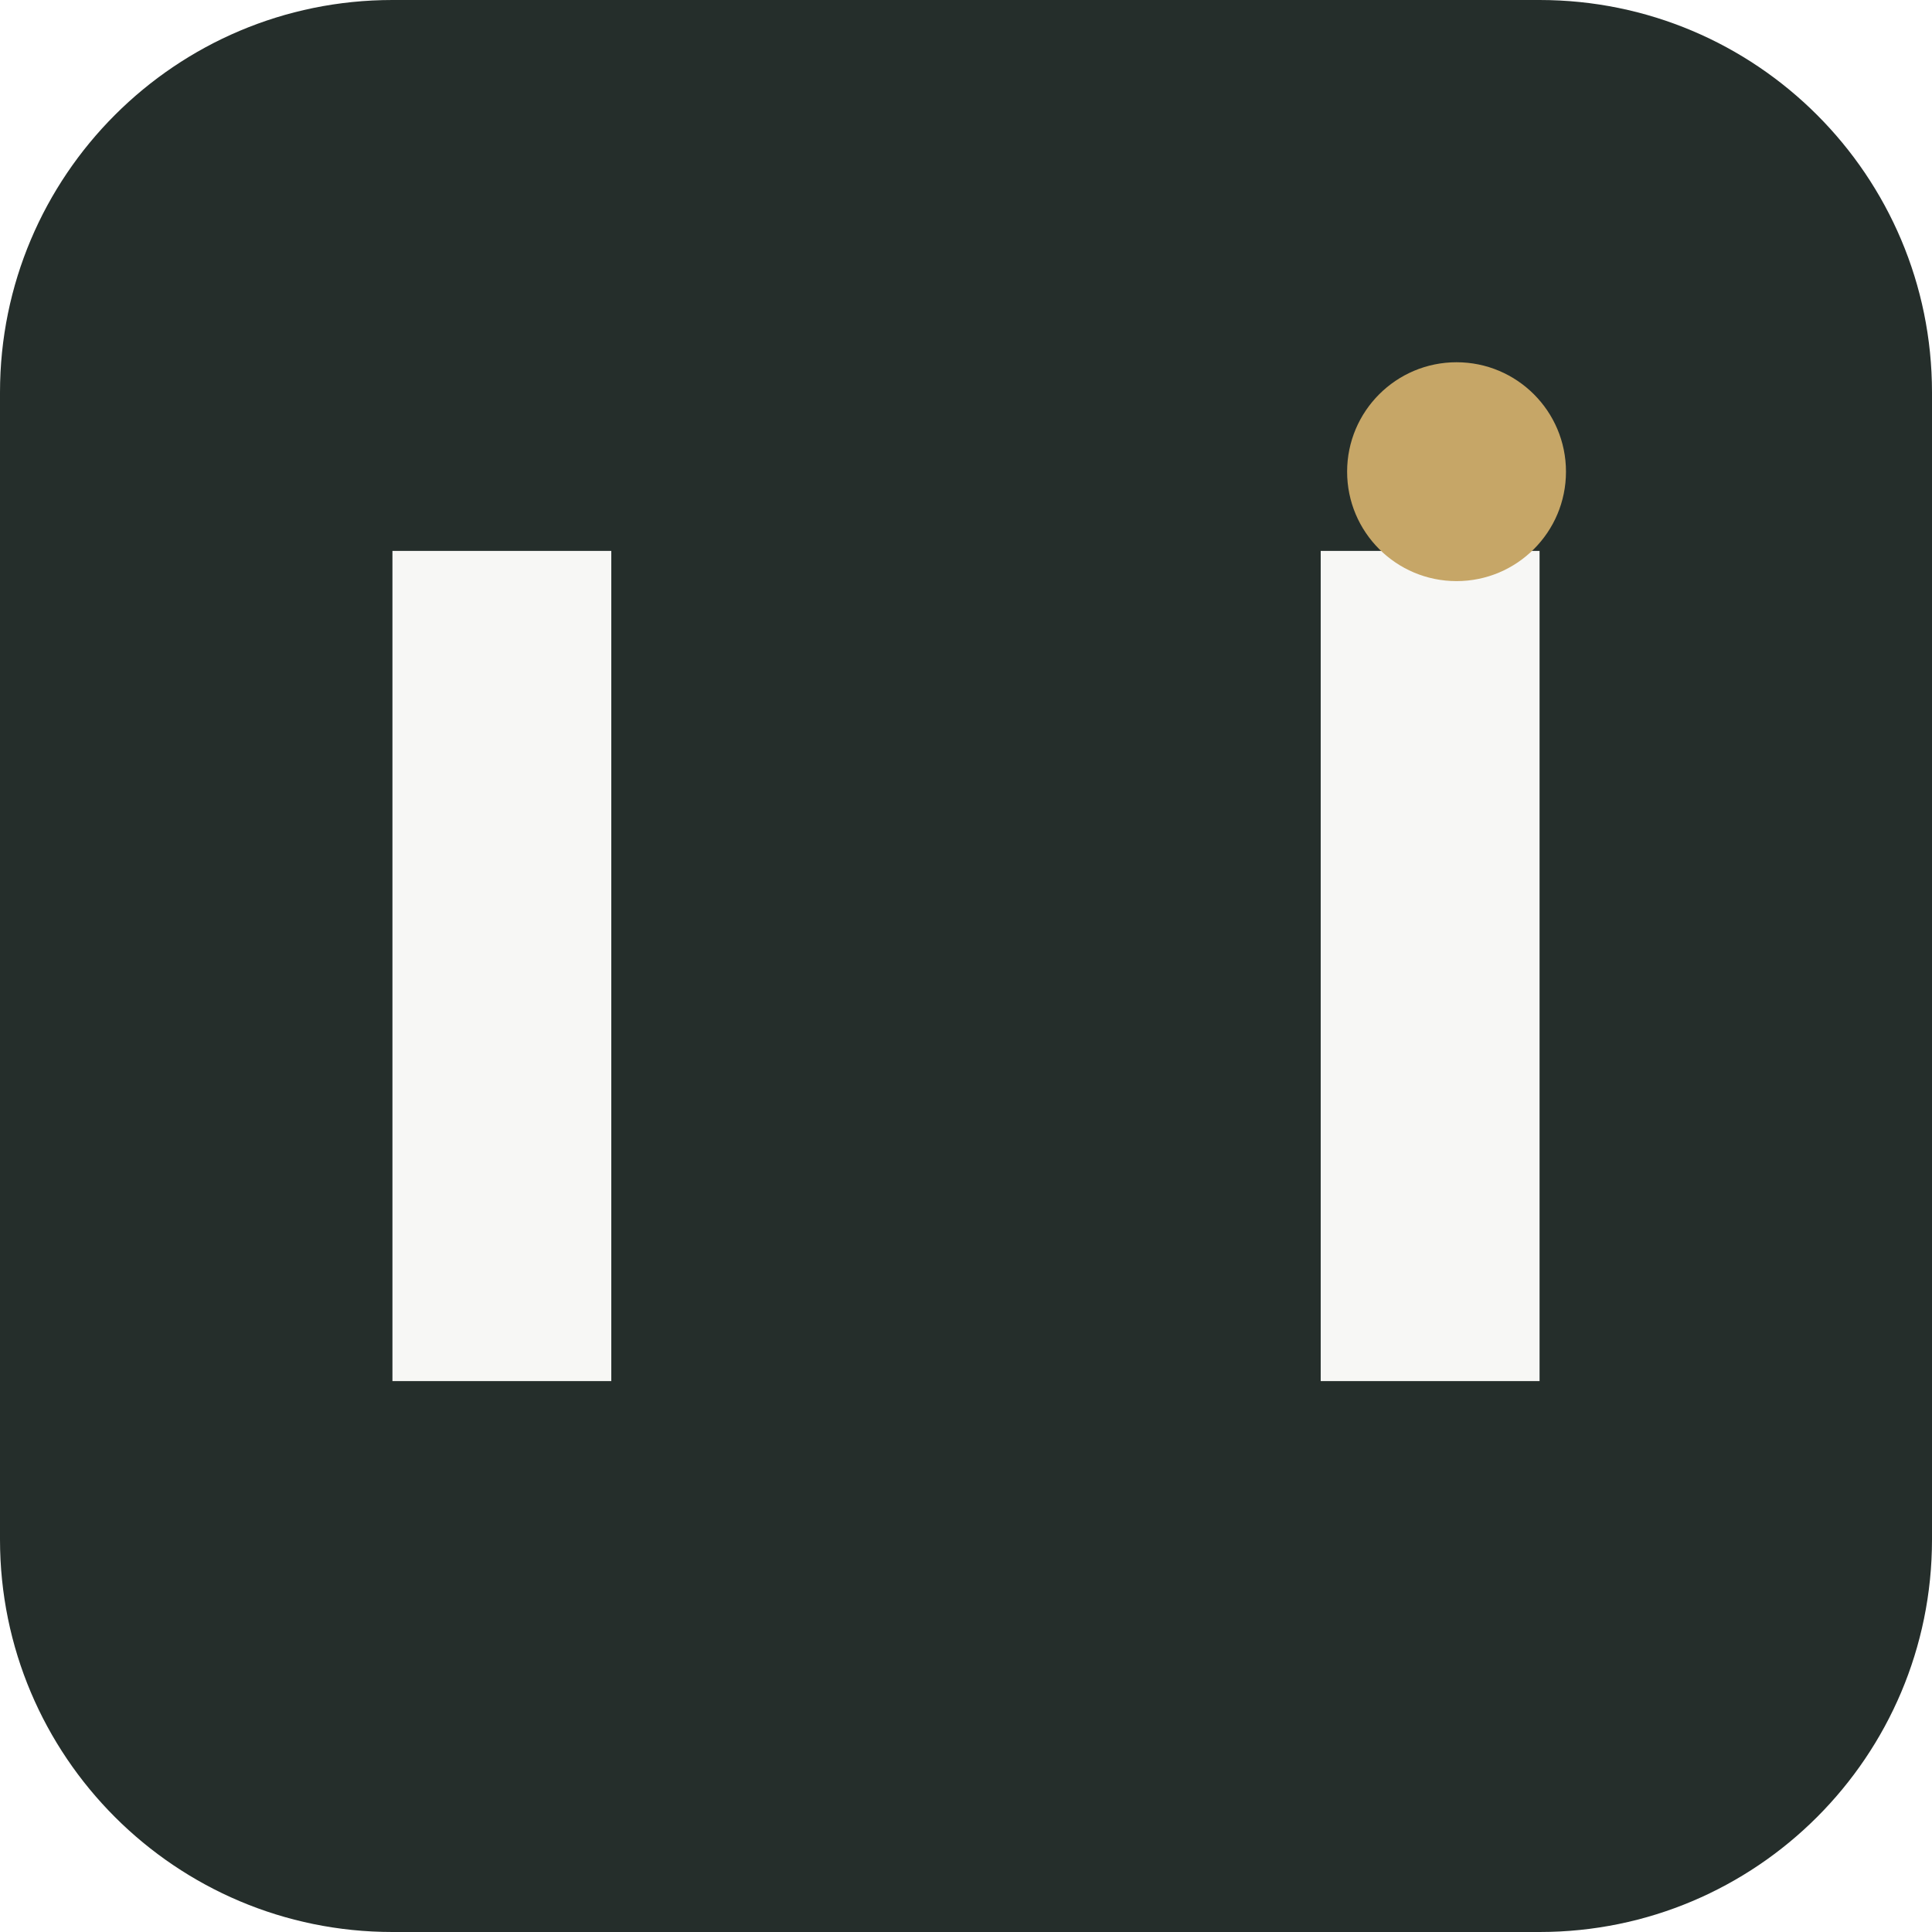
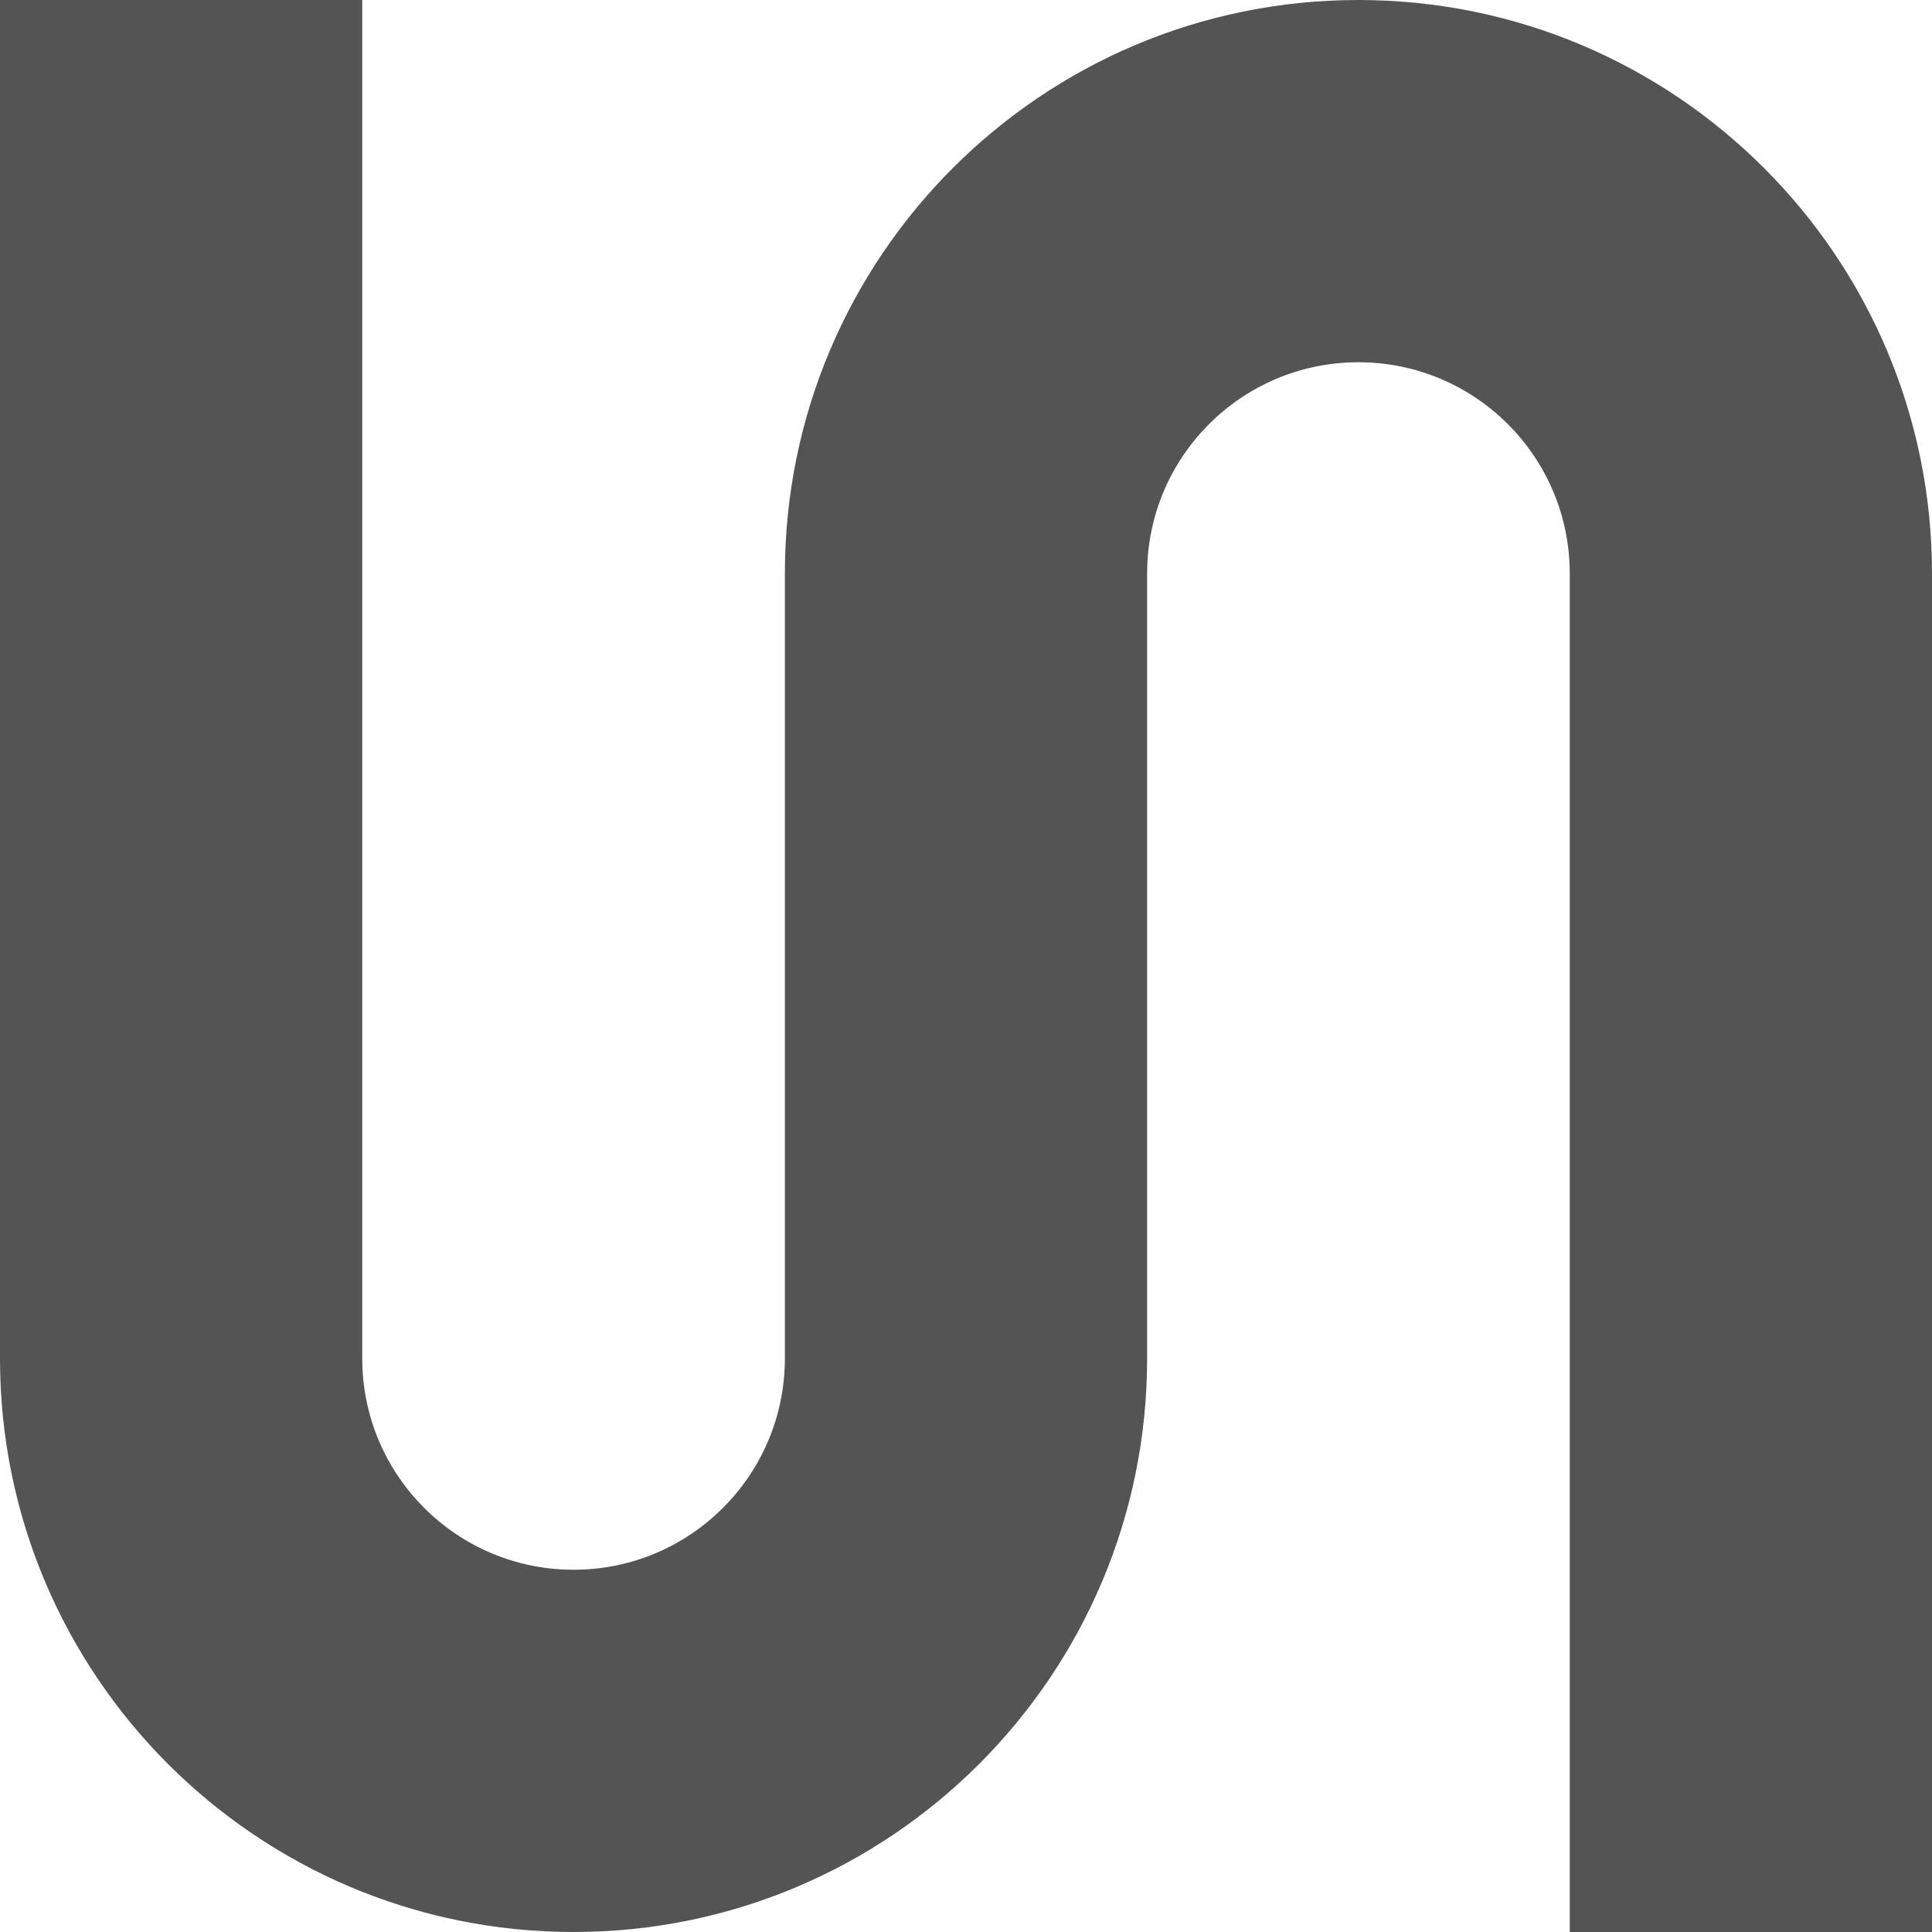
- <svg xmlns="http://www.w3.org/2000/svg" width="512" height="512" viewBox="0 0 512 512">
-   <rect width="512" height="512" rx="104" fill="#252e2b" />
-   <path d="M104 366V146h58l188 220V146h58v220h-58L162 146v220z" fill="#f7f7f5" />
-   <circle cx="386" cy="125" r="29" fill="#c6a667" />
+ <svg xmlns="http://www.w3.org/2000/svg" width="256" height="256" viewBox="0 0 256 256" fill="none">
+   <path d="M 180 0 C 221.974 0 256 34.026 256 76 L 256 256 L 208 256 L 208 76 C 208 60.536 195.464 48 180 48 C 164.536 48 152 60.536 152 76 L 152 180 C 152 221.974 117.974 256 76 256 C 34.026 256 0 221.974 0 180 L 0 0 L 48 0 L 48 180 C 48 195.464 60.536 208 76 208 C 91.464 208 104 195.464 104 180 L 104 76 C 104 34.026 138.026 0 180 0 Z" fill="rgb(84, 84, 84)" />
</svg>
